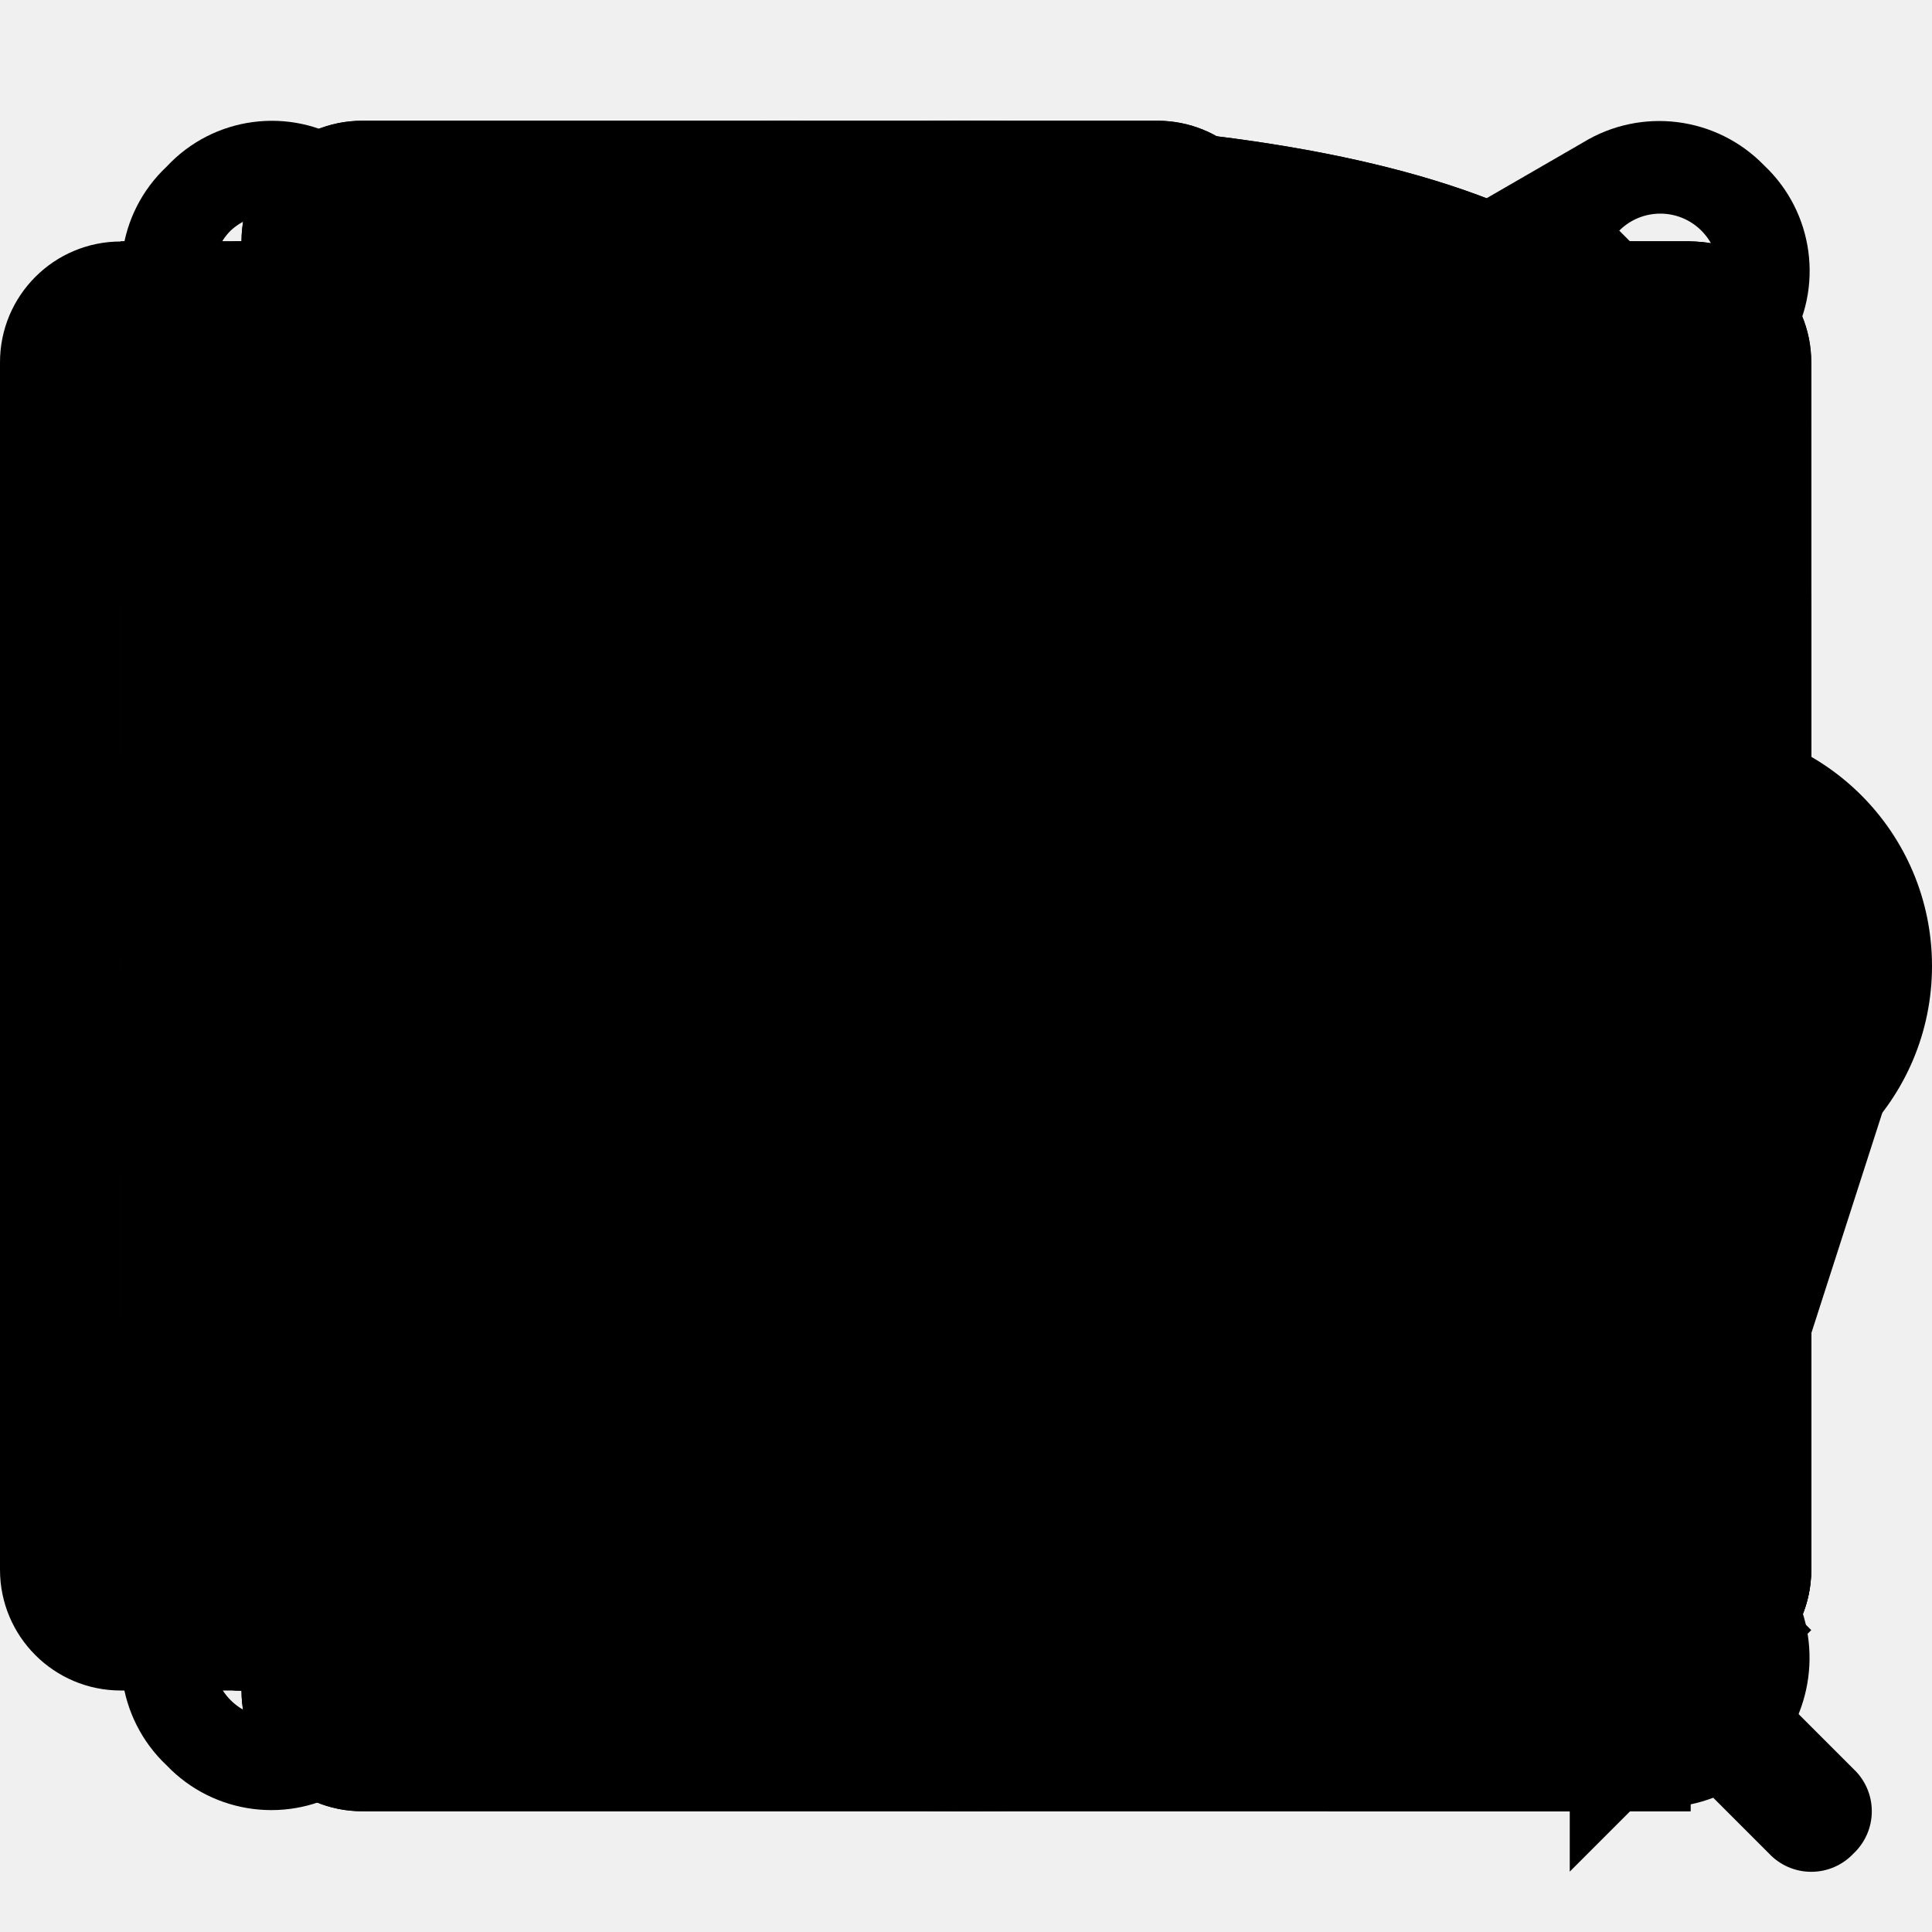
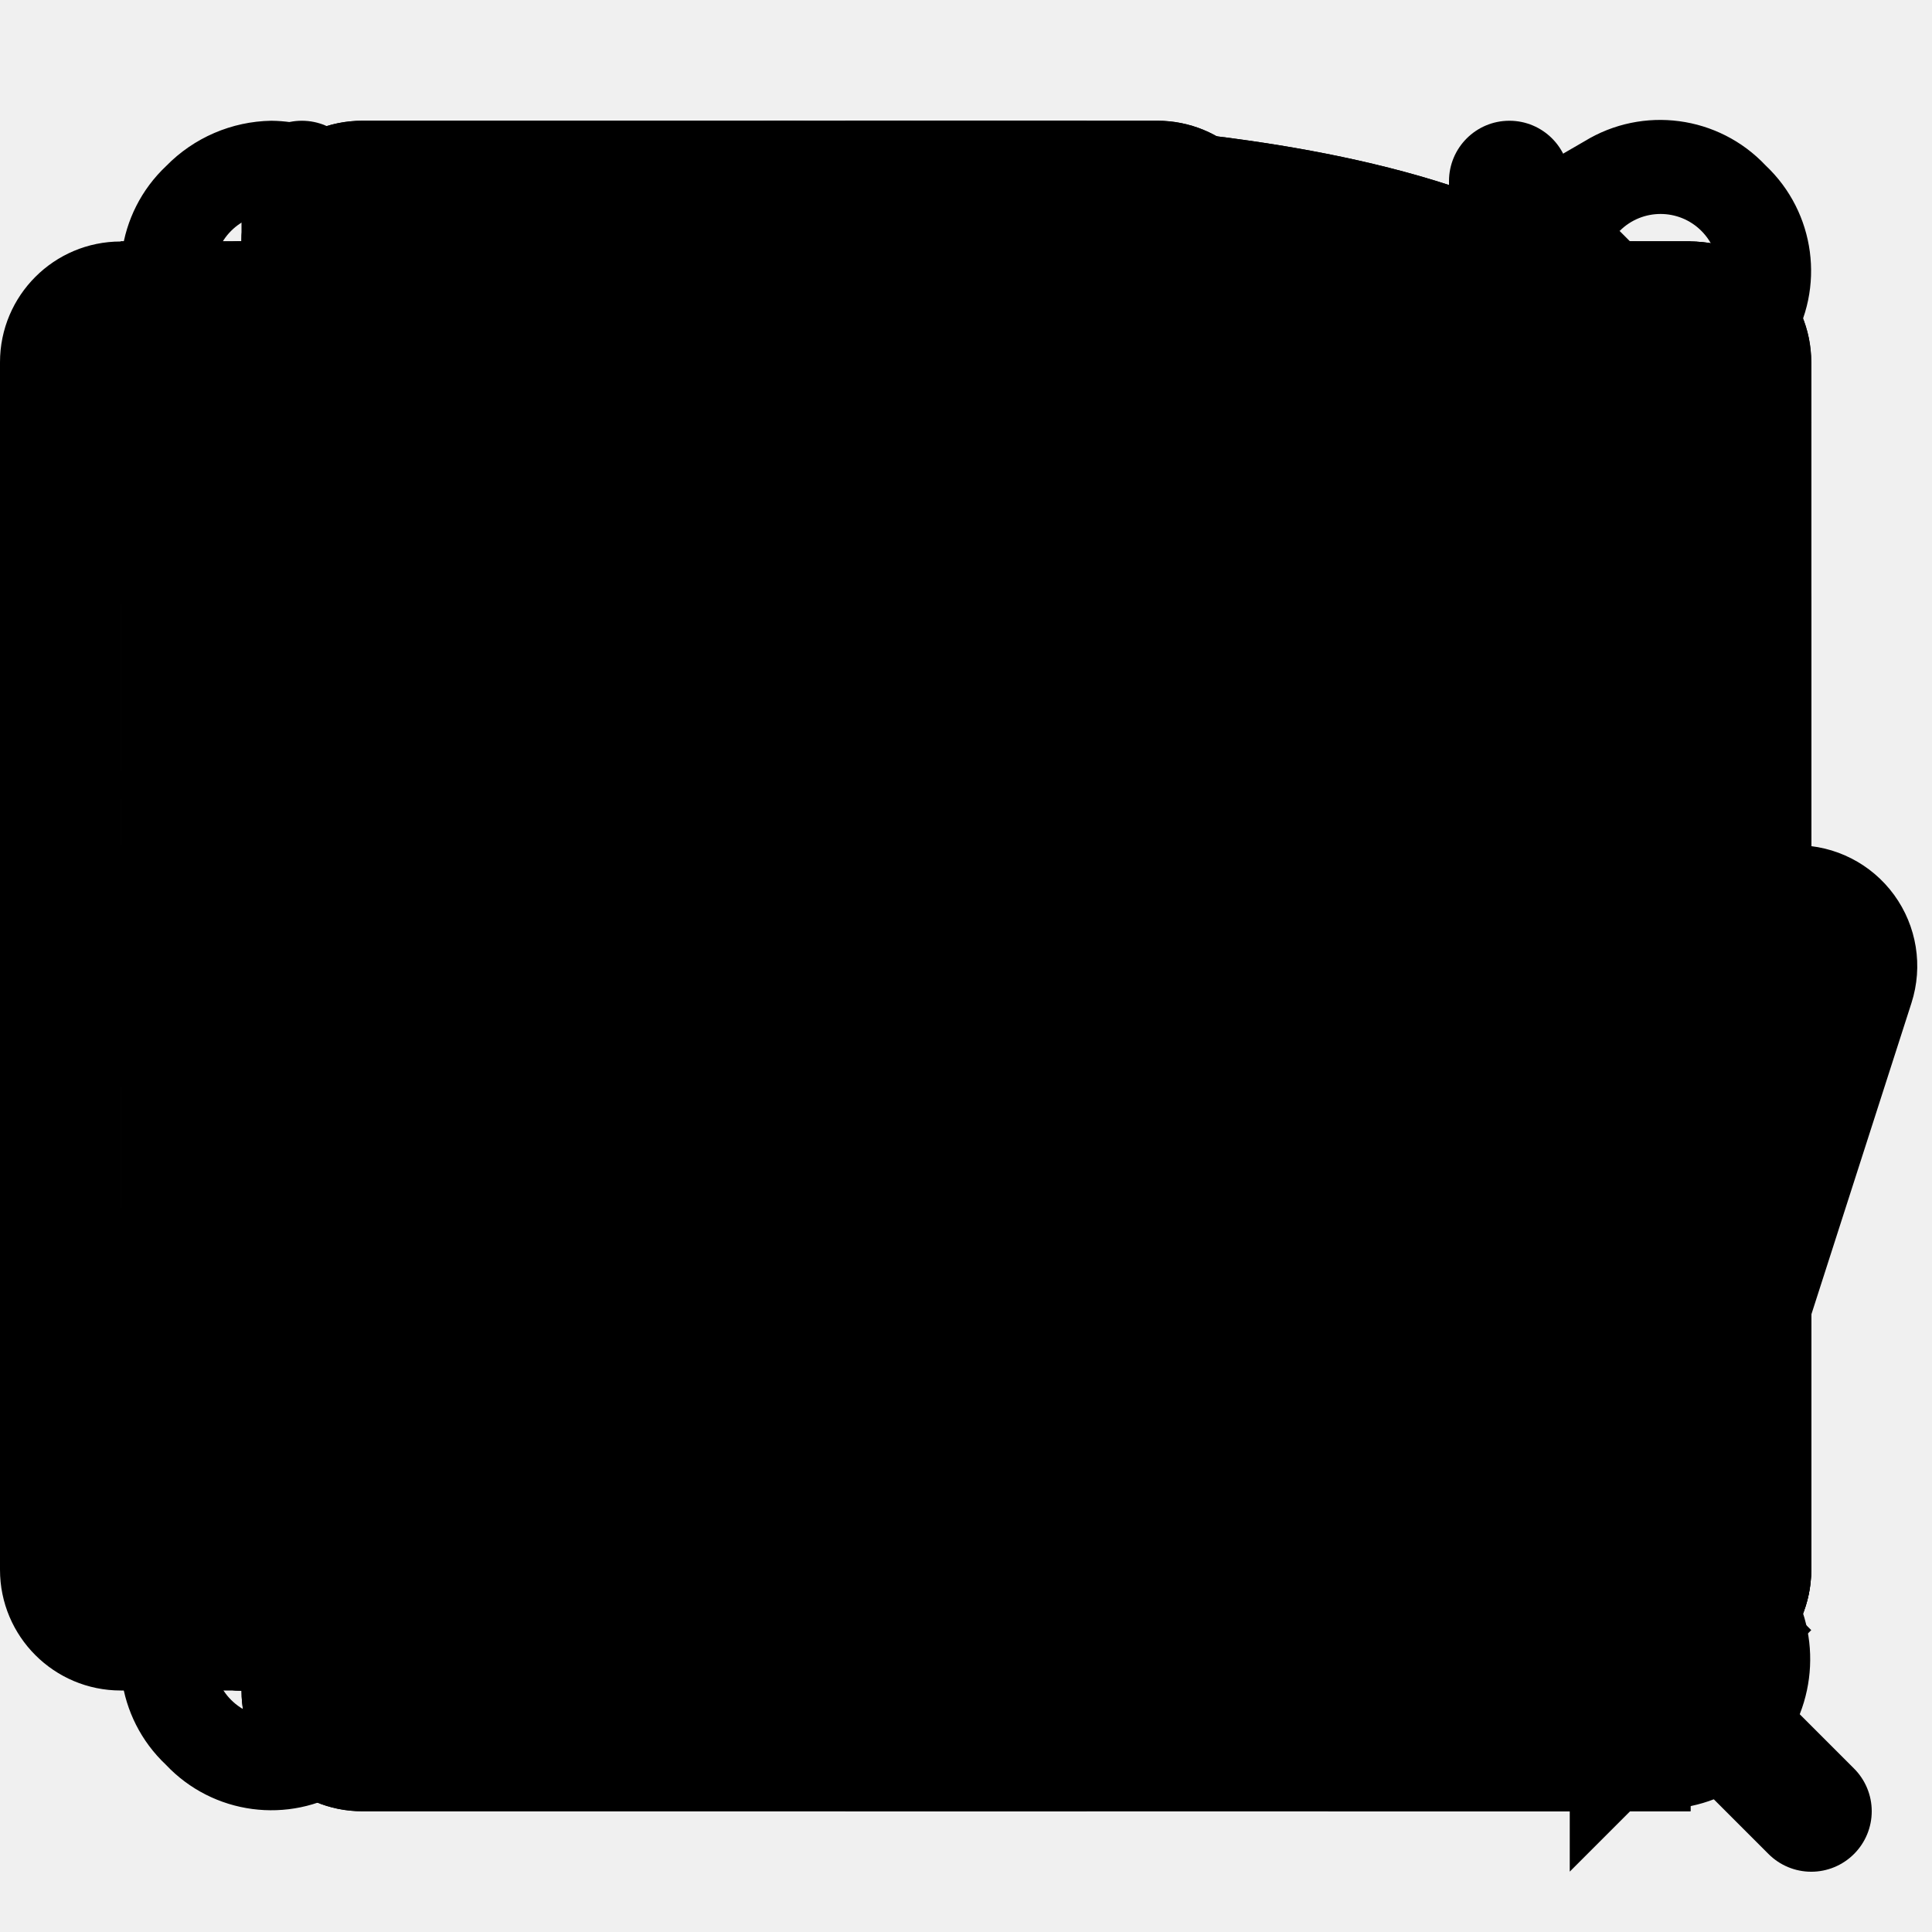
<svg xmlns="http://www.w3.org/2000/svg" viewBox="0 0 16 16">
  <g id="icn">
    <rect width="16" height="16" fill="none" />
  </g>
  <g id="icn-menu">
    <path d="M14.5,8a.5.5,0,0,1-.5.5H2a.5.5,0,0,1,0-1H14A.5.5,0,0,1,14.5,8ZM2,3H14a.5.5,0,0,0,0-1H2A.5.5,0,0,0,2,3ZM14,13H2a.5.5,0,0,0,0,1H14a.5.5,0,0,0,0-1Z" transform="translate(0 0)" />
  </g>
  <g id="icn-dbt">
-     <path d="M12.6,9.26h0L10.9,6.33a3.48,3.48,0,0,0-.53-.7h0A3.35,3.35,0,0,0,8,4.65a3.76,3.76,0,0,0-.82.11A4,4,0,0,1,12,6.53l.38.66a2.4,2.4,0,0,1,.21-.46l2.22-3.86a1.2,1.2,0,0,0-.2-1.5,1.21,1.21,0,0,0-1.5-.19h0L9.27,3.4a2.51,2.51,0,0,1-2.54,0L2.88,1.18a1.19,1.19,0,0,0-1.5.2,1.19,1.19,0,0,0-.2,1.49L3.4,6.73a2.49,2.49,0,0,1,0,2.53L1.18,13.12a1.2,1.2,0,0,0,.2,1.5,1.2,1.2,0,0,0,1.5.19l3.85-2.22a2.29,2.29,0,0,1,.46-.2L6.54,12a3.89,3.89,0,0,1-1.46-1.47,4.12,4.12,0,0,1-.29-3.37,3.47,3.47,0,0,0,.33,2.51,3.13,3.13,0,0,0,1.21,1.21l2.94,1.7h0l3.85,2.22a1.24,1.24,0,0,0,1.7-1.69Zm.81-7.35a.48.48,0,0,1,.68.68.5.5,0,0,1-.68,0A.48.48,0,0,1,13.41,1.91ZM2.59,2.59a.48.48,0,0,1-.68-.68.5.5,0,0,1,.68,0A.48.48,0,0,1,2.59,2.59Zm0,11.49a.48.48,0,0,1-.68,0,.48.48,0,0,1,.68-.68A.48.48,0,0,1,2.59,14.08Zm6.83-5.9a1,1,0,0,0-.27-.48A1,1,0,0,0,7.7,9.14a1,1,0,0,0,.49.27A1.39,1.39,0,0,1,7,9a1.43,1.43,0,1,1,2.43-.83Zm4.67,5.9a.48.48,0,0,1-.68-.68.48.48,0,0,1,.68.68Z" transform="translate(0 0)" />
+     <path d="M12.6,9.265l0,0L10.9,6.325a3.31,3.31,0,0,0-.529-.7h0a3.264,3.264,0,0,0-3.184-.867,4.022,4.022,0,0,1,4.194.938,3.977,3.977,0,0,1,.635.833l.38.657a2.488,2.488,0,0,1,.2-.465l2.226-3.851a1.2,1.2,0,0,0-.2-1.5,1.2,1.2,0,0,0-1.5-.2h0L9.27,3.4a2.539,2.539,0,0,1-2.54,0L2.877,1.178A1.253,1.253,0,0,0,2.247,1a1.247,1.247,0,0,0-.871.375,1.2,1.2,0,0,0-.2,1.5L3.4,6.726a2.542,2.542,0,0,1,0,2.539l-2.226,3.85a1.2,1.2,0,0,0,.2,1.5,1.2,1.2,0,0,0,1.5.2L6.73,12.588a2.455,2.455,0,0,1,.465-.2l-.657-.379a3.857,3.857,0,0,1-1.462-1.467,4.118,4.118,0,0,1-.288-3.368,3.453,3.453,0,0,0,.33,2.507A3.141,3.141,0,0,0,6.329,10.89l2.94,1.7h0l3.853,2.224a1.243,1.243,0,0,0,1.7-1.7Zm.814-7.353a.478.478,0,1,1,0,.676A.48.48,0,0,1,13.41,1.912ZM2.59,2.588a.478.478,0,1,1,0-.676A.479.479,0,0,1,2.59,2.588Zm0,11.49a.478.478,0,1,1,0-.676A.479.479,0,0,1,2.59,14.078Zm6.827-5.9a1.022,1.022,0,1,0-1.231,1.23,1.433,1.433,0,1,1,1.231-1.23Zm4.67,5.9a.478.478,0,1,1,0-.676A.479.479,0,0,1,14.087,14.078Z" transform="translate(0 0)" />
  </g>
  <g id="icn-doc-on">
-     <path d="M13.71,4.71,10.29,1.29A1,1,0,0,0,9.59,1H3A1,1,0,0,0,2,2V14a1,1,0,0,0,1,1H13a1,1,0,0,0,1-1V5.41A1,1,0,0,0,13.71,4.71ZM5,4H9V5H5Zm6,8H5V11h6Zm0-2H5V9h6Zm0-2H5V7h6Z" transform="translate(0 0)" />
+     <path d="M13.707,4.707,10.293,1.293A1,1,0,0,0,9.586,1H3A1,1,0,0,0,2,2V14a1,1,0,0,0,1,1H13a1,1,0,0,0,1-1V5.414A1,1,0,0,0,13.707,4.707ZM5,4H9V5H5Zm6,8H5V11h6Zm0-2H5V9h6Zm0-2H5V7h6Z" transform="translate(0 0)" />
  </g>
  <g id="icn-doc">
-     <path d="M9.59,2h0L13,5.41V14H3V2H9.59m0-1H3A1,1,0,0,0,2,2V14a1,1,0,0,0,1,1H13a1,1,0,0,0,1-1V5.41a1,1,0,0,0-.29-.7L10.29,1.29A1,1,0,0,0,9.59,1Z" transform="translate(0 0)" />
+     <path d="M9.586,2h0L13,5.414V14H3V2H9.586m0-1H3A1,1,0,0,0,2,2V14a1,1,0,0,0,1,1H13a1,1,0,0,0,1-1V5.414a1,1,0,0,0-.293-.707L10.293,1.293A1,1,0,0,0,9.586,1Z" transform="translate(0 0)" />
    <rect x="5" y="11" width="6" height="1" fill="#fff" />
    <polygon points="11 11 5 11 5 12 11 12 11 11 11 11" />
    <rect x="5" y="9" width="6" height="1" fill="#fff" />
    <polygon points="11 9 5 9 5 10 11 10 11 9 11 9" />
    <rect x="5" y="7" width="6" height="1" fill="#fff" />
    <polygon points="11 7 5 7 5 8 11 8 11 7 11 7" />
    <rect x="5" y="4" width="4" height="1" fill="#fff" />
    <polygon points="9 4 5 4 5 5 9 5 9 4 9 4" />
  </g>
  <g id="icn-down">
-     <path d="M8,10.5a.47.47,0,0,1-.35-.15l-3-3a.49.49,0,0,1,.7-.7L8,9.29l2.65-2.64a.49.49,0,0,1,.7.7l-3,3A.47.47,0,0,1,8,10.5Z" transform="translate(0 0)" />
+     <path d="M8,10.5a.5.5,0,0,1-.354-.146l-3-3a.5.5,0,0,1,.708-.708L8,9.293l2.646-2.647a.5.5,0,0,1,.708.708l-3,3A.5.5,0,0,1,8,10.5Z" transform="translate(0 0)" />
+   </g>
+   <g id="icn-chevrons-down">
+     <path d="M4,8.5a.5.5,0,0,1,.354.146L8,12.293l3.646-3.647a.5.5,0,0,1,.708.708l-4,4a.5.5,0,0,1-.708,0l-4-4A.5.5,0,0,1,4,8.5Z" transform="translate(0 0)" />
+     <path d="M4,3.5a.5.5,0,0,1,.354.146L8,7.293l3.646-3.647a.5.5,0,0,1,.708.708l-4,4a.5.5,0,0,1-.708,0l-4-4A.5.5,0,0,1,4,3.5Z" transform="translate(0 0)" />
  </g>
  <g id="icn-up">
-     <path d="M11,9.5a.47.47,0,0,1-.35-.15L8,6.71,5.35,9.35a.49.49,0,0,1-.7-.7l3-3a.48.48,0,0,1,.7,0l3,3a.48.48,0,0,1,0,.7A.47.47,0,0,1,11,9.5Z" transform="translate(0 0)" />
+     <path d="M11,9.5a.5.5,0,0,1-.354-.146L8,6.707,5.354,9.354a.5.5,0,0,1-.708-.708l3-3a.5.5,0,0,1,.708,0l3,3A.5.5,0,0,1,11,9.5Z" transform="translate(0 0)" />
+   </g>
+   <g id="icn-chevrons-up">
+     <path d="M12,7.5a.5.5,0,0,1-.354-.146L8,3.707,4.354,7.354a.5.5,0,0,1-.708-.708l4-4a.5.5,0,0,1,.708,0l4,4A.5.5,0,0,1,12,7.5Z" transform="translate(0 0)" />
+     <path d="M12,12.5a.5.5,0,0,1-.354-.146L8,8.707,4.354,12.354a.5.5,0,0,1-.708-.708l4-4a.5.5,0,0,1,.708,0l4,4A.5.5,0,0,1,12,12.5Z" transform="translate(0 0)" />
+     <rect width="16" height="16" fill="none" />
  </g>
  <g id="icn-left">
-     <path d="M9.5,5a.47.47,0,0,1-.15.35L6.71,8l2.64,2.65a.49.49,0,0,1-.7.7l-3-3a.48.48,0,0,1,0-.7l3-3a.48.48,0,0,1,.7,0A.47.47,0,0,1,9.5,5Z" transform="translate(0 0)" />
+     <path d="M9.5,5a.5.5,0,0,1-.146.354L6.707,8l2.647,2.646a.5.5,0,0,1-.708.708l-3-3a.5.5,0,0,1,0-.708l3-3A.5.5,0,0,1,9.5,5Z" transform="translate(0 0)" />
+   </g>
+   <g id="icn-chevrons-left">
+     <path d="M7.5,4a.5.5,0,0,1-.146.354L3.707,8l3.647,3.646a.5.5,0,1,1-.708.708l-4-4a.5.5,0,0,1,0-.708l4-4A.5.5,0,0,1,7.5,4Z" transform="translate(0 0)" />
+     <path d="M12.5,4a.5.5,0,0,1-.146.354L8.707,8l3.647,3.646a.5.5,0,0,1-.708.708l-4-4a.5.5,0,0,1,0-.708l4-4A.5.5,0,0,1,12.5,4Z" transform="translate(0 0)" />
  </g>
  <g id="icn-right">
-     <path d="M10.5,8a.47.47,0,0,1-.15.35l-3,3a.49.49,0,0,1-.7-.7L9.29,8,6.65,5.35a.49.49,0,0,1,.7-.7l3,3A.47.47,0,0,1,10.5,8Z" transform="translate(0 0)" />
+     <path d="M10.5,8a.5.5,0,0,1-.146.354l-3,3a.5.5,0,0,1-.708-.708L9.293,8,6.646,5.354a.5.5,0,0,1,.708-.708l3,3A.5.5,0,0,1,10.5,8Z" transform="translate(0 0)" />
+   </g>
+   <g id="icn-chevrons-right">
+     <path d="M8.5,12a.5.5,0,0,1,.146-.354L12.293,8,8.646,4.354a.5.5,0,0,1,.708-.708l4,4a.5.5,0,0,1,0,.708l-4,4A.5.5,0,0,1,8.5,12Z" transform="translate(0 0)" />
+     <path d="M3.5,12a.5.5,0,0,1,.146-.354L7.293,8,3.646,4.354a.5.5,0,0,1,.708-.708l4,4a.5.5,0,0,1,0,.708l-4,4A.5.5,0,0,1,3.5,12Z" transform="translate(0 0)" />
  </g>
  <g id="icn-dir">
-     <path d="M14,4H8.41a1,1,0,0,1-.7-.29L6.29,2.29A1,1,0,0,0,5.59,2H2A1,1,0,0,0,1,3V13a1,1,0,0,0,1,1H14a1,1,0,0,0,1-1V5A1,1,0,0,0,14,4ZM2,3H5.59l1,1H2ZM14,13H2V5H14Z" transform="translate(0 0)" />
+     <path d="M14,4H8.414a1,1,0,0,1-.707-.293L6.293,2.293A1,1,0,0,0,5.586,2H2A1,1,0,0,0,1,3V13a1,1,0,0,0,1,1H14a1,1,0,0,0,1-1V5A1,1,0,0,0,14,4ZM2,3H5.586l1,1H2ZM14,13H2V5H14Z" transform="translate(0 0)" />
  </g>
  <g id="icn-tree">
    <path d="M14,5V2H11V3H4V2H1V5H4V4H7V14h4v1h3V12H11v1H8V9h3v1h3V7H11V8H8V4h3V5ZM3,4H2V3H3Zm9,9h1v1H12Zm0-5h1V9H12Zm0-5h1V4H12Z" transform="translate(0 0)" />
  </g>
  <g id="icn-tree-on">
    <path d="M14,5V2H11V3H4V2H1V5H4V4H7V14h4v1h3V12H11v1H8V9h3v1h3V7H11V8H8V4h3V5Z" transform="translate(0 0)" />
  </g>
  <g id="icn-dir-on">
-     <path d="M14.88,7H14V5a1,1,0,0,0-1-1H7.41a1,1,0,0,1-.7-.29L5.29,2.29A1,1,0,0,0,4.59,2H1A1,1,0,0,0,0,3V13a1,1,0,0,0,1,1H13.27a1,1,0,0,0,1-.69l1.61-5A1,1,0,0,0,14.88,7ZM4.59,3,6,4.41A2,2,0,0,0,7.41,5H13V7H3a1,1,0,0,0-1,.69l-1,3.2V3Z" transform="translate(0 0)" />
+     <path d="M14.878,7H14V5a1,1,0,0,0-1-1H7.414a1,1,0,0,1-.707-.293L5.293,2.293A1,1,0,0,0,4.586,2H1A1,1,0,0,0,0,3V13a1,1,0,0,0,1,1H13.271a1,1,0,0,0,.952-.694l1.607-5A1,1,0,0,0,14.878,7ZM4.586,3,6,4.414A1.986,1.986,0,0,0,7.414,5H13V7H2.979a1,1,0,0,0-.952.694L1,10.889V3Z" transform="translate(0 0)" />
  </g>
  <g id="icn-db-on">
-     <path d="M8,1C7,1,2,1.12,2,3.5v9C2,14.88,7,15,8,15s6-.12,6-2.5v-9C14,1.12,9,1,8,1Zm5,10.48c0,.83-2.24,1.5-5,1.5s-5-.67-5-1.5V11c1.51.91,4.28,1,5,1s3.49-.07,5-1Zm0-3c0,.83-2.24,1.5-5,1.5S3,9.33,3,8.5V8c1.51.91,4.28,1,5,1s3.49-.07,5-1Zm0-3C13,6.33,10.76,7,8,7S3,6.33,3,5.5V5c1.51.91,4.28,1,5,1s3.49-.07,5-1Z" transform="translate(0 0)" />
+     <path d="M8,1C7,1,2,1.121,2,3.5v9C2,14.879,7,15,8,15s6-.121,6-2.5v-9C14,1.121,9,1,8,1Zm5,10.482c0,.828-2.239,1.5-5,1.5s-5-.672-5-1.5V11c1.511.915,4.281.982,5,.982s3.489-.067,5-.982ZM13,8.5c0,.828-2.239,1.5-5,1.5S3,9.328,3,8.5V8.018C4.511,8.933,7.281,9,8,9s3.489-.067,5-.982Zm0-3C13,6.328,10.761,7,8,7S3,6.328,3,5.5V5.018C4.511,5.933,7.281,6,8,6s3.489-.067,5-.982Z" transform="translate(0 0)" />
  </g>
  <g id="icn-db">
-     <path d="M8,1C7,1,2,1.12,2,3.5v9C2,14.88,7,15,8,15s6-.12,6-2.5v-9C14,1.12,9,1,8,1ZM3,8c1.51.91,4.28,1,5,1s3.49-.07,5-1V9.5c0,.83-2.24,1.5-5,1.5s-5-.67-5-1.5ZM8,8C5.24,8,3,7.33,3,6.5V5c1.51.91,4.28,1,5,1s3.49-.07,5-1V6.5C13,7.33,10.76,8,8,8ZM8,2c2.76,0,5,.67,5,1.5S10.76,5,8,5,3,4.33,3,3.5,5.24,2,8,2ZM8,14c-2.76,0-5-.67-5-1.5V11c1.51.91,4.28,1,5,1s3.49-.07,5-1V12.5C13,13.33,10.76,14,8,14Z" transform="translate(0 0)" />
+     <path d="M8,1C7,1,2,1.121,2,3.5v9C2,14.879,7,15,8,15s6-.121,6-2.5v-9C14,1.121,9,1,8,1ZM3,8.018C4.511,8.933,7.281,9,8,9s3.489-.067,5-.982V9.5c0,.828-2.239,1.5-5,1.5s-5-.672-5-1.5ZM8,8C5.239,8,3,7.328,3,6.5V5.018C4.511,5.933,7.281,6,8,6s3.489-.067,5-.982V6.5C13,7.328,10.761,8,8,8ZM8,2c2.761,0,5,.672,5,1.5S10.761,5,8,5,3,4.328,3,3.5,5.239,2,8,2ZM8,14c-2.761,0-5-.672-5-1.5V11.018C4.511,11.933,7.281,12,8,12s3.489-.067,5-.982V12.5C13,13.328,10.761,14,8,14Z" transform="translate(0 0)" />
  </g>
  <g id="icn-close">
-     <path d="M12.35,11.65a.48.48,0,0,1,0,.7.48.48,0,0,1-.7,0L8,8.71,4.35,12.35a.48.48,0,0,1-.7,0,.48.48,0,0,1,0-.7L7.29,8,3.65,4.35a.49.49,0,0,1,.7-.7L8,7.29l3.65-3.64a.49.49,0,0,1,.7.7L8.71,8Z" transform="translate(0 0)" />
+     <path d="M11.442,10.558a.625.625,0,0,1-.884.884L8,8.884,5.442,11.442a.625.625,0,0,1-.884-.884L7.116,8,4.558,5.442a.625.625,0,0,1,.884-.884L8,7.116l2.558-2.558a.625.625,0,0,1,.884.884L8.884,8Z" transform="translate(0 0)" />
+   </g>
+   <g id="icn-plus">
+     <path d="M14,7.5a.5.5,0,0,1-.5.5H8v5.5a.5.5,0,0,1-1,0V8H1.5a.5.5,0,0,1,0-1H7V1.5a.5.5,0,0,1,1,0V7h5.5A.5.5,0,0,1,14,7.5Z" transform="translate(0 0)" />
+   </g>
+   <g id="icn-sliders">
+     <path d="M8,5.5v8a.5.5,0,0,1-1,0v-8a.5.5,0,0,1,1,0ZM2.5,12a.5.5,0,0,0-.5.5v1a.5.5,0,0,0,1,0v-1A.5.5,0,0,0,2.5,12Zm10-2a.5.5,0,0,0-.5.5v3a.5.5,0,0,0,1,0v-3A.5.5,0,0,0,12.5,10Zm-8,0H3V1.5a.5.5,0,0,0-1,0V10H.5a.5.5,0,0,0,0,1h4a.5.5,0,0,0,0-1Zm5-7H8V1.5a.5.5,0,0,0-1,0V3H5.5a.5.5,0,0,0,0,1h4a.5.5,0,0,0,0-1Zm5,5H13V1.5a.5.5,0,0,0-1,0V8H10.5a.5.5,0,0,0,0,1h4a.5.5,0,0,0,0-1Z" transform="translate(0 0)" />
  </g>
  <g id="icn-search">
-     <path d="M6.5,1A5.5,5.5,0,1,0,12,6.5,5.5,5.5,0,0,0,6.5,1Zm0,10A4.5,4.5,0,1,1,11,6.5,4.51,4.51,0,0,1,6.5,11Zm8.85,4.35a.48.48,0,0,1-.7,0l-3-3a.49.49,0,0,1,.7-.7l3,3A.48.48,0,0,1,15.35,15.35Z" transform="translate(0 0)" />
+     <path d="M6.5,1A5.5,5.5,0,1,0,12,6.5,5.5,5.5,0,0,0,6.5,1Zm0,10A4.5,4.5,0,1,1,11,6.5,4.505,4.505,0,0,1,6.5,11Zm8.854,4.354a.5.5,0,0,1-.708,0l-3-3a.5.5,0,0,1,.708-.708l3,3A.5.5,0,0,1,15.354,15.354Z" transform="translate(0 0)" />
  </g>
  <g id="icn-more">
-     <path d="M8,6a2,2,0,1,0,2,2A2,2,0,0,0,8,6ZM8,9A1,1,0,1,1,9,8,1,1,0,0,1,8,9ZM2,6A2,2,0,1,0,4,8,2,2,0,0,0,2,6ZM2,9A1,1,0,1,1,3,8,1,1,0,0,1,2,9ZM14,6a2,2,0,1,0,2,2A2,2,0,0,0,14,6Zm0,3a1,1,0,1,1,1-1A1,1,0,0,1,14,9Z" transform="translate(0 0)" />
+     <rect x="1" y="7" width="2" height="2" transform="translate(-6 10) rotate(-90)" />
+     <rect x="7" y="7" width="2" height="2" transform="translate(0 16) rotate(-90)" />
+     <rect x="13" y="7" width="2" height="2" transform="translate(6 22) rotate(-90)" />
+   </g>
+   <g id="icn-kabob">
+     <rect x="7" y="1" width="2" height="2" />
+     <rect x="7" y="7" width="2" height="2" />
+     <rect x="7" y="13" width="2" height="2" />
  </g>
  <g id="icn-flow">
    <path d="M4,3V2H1V5H4V4H7v9a1,1,0,0,0,1,1h5V13H8V9h5V8H8V4h5V3H4ZM3,4H2V3H3Z" transform="translate(0 0)" />
    <polygon points="13 1.5 13 5.5 15 3.5 13 1.5" />
    <polygon points="13 6.5 13 10.5 15 8.5 13 6.5" />
    <polygon points="13 11.5 13 15.5 15 13.5 13 11.5" />
  </g>
  <g id="icn-expand">
    <path d="M6,2.5a.5.5,0,0,1-.5.5H3V5.5a.5.5,0,0,1-1,0v-3A.5.5,0,0,1,2.5,2h3A.5.5,0,0,1,6,2.5ZM13.5,2h-3a.5.5,0,0,0,0,1H13V5.5a.5.5,0,0,0,1,0v-3A.5.5,0,0,0,13.5,2Zm0,8a.5.5,0,0,0-.5.5V13H10.5a.5.5,0,0,0,0,1h3a.5.5,0,0,0,.5-.5v-3A.5.5,0,0,0,13.5,10Zm-8,3H3V10.5a.5.5,0,0,0-1,0v3a.5.5,0,0,0,.5.5h3a.5.5,0,0,0,0-1Z" transform="translate(0 0)" />
  </g>
  <g id="icn-contract">
    <path d="M6,2.5v3a.5.5,0,0,1-.5.5h-3a.5.5,0,0,1,0-1H5V2.5a.5.5,0,0,1,1,0ZM10.5,6h3a.5.5,0,0,0,0-1H11V2.5a.5.5,0,0,0-1,0v3A.5.5,0,0,0,10.5,6Zm3,4h-3a.5.5,0,0,0-.5.5v3a.5.5,0,0,0,1,0V11h2.5a.5.5,0,0,0,0-1Zm-8,0h-3a.5.5,0,0,0,0,1H5v2.5a.5.5,0,0,0,1,0v-3A.5.5,0,0,0,5.5,10Z" transform="translate(0 0)" />
  </g>
  <g id="icn-filter">
    <path d="M14.5,4.5A.5.5,0,0,1,14,5H2A.5.5,0,0,1,2,4H14A.5.5,0,0,1,14.5,4.5ZM12,8H4A.5.5,0,0,0,4,9h8a.5.5,0,0,0,0-1Zm-2,4H6a.5.5,0,0,0,0,1h4a.5.5,0,0,0,0-1Z" transform="translate(0 0)" />
  </g>
  <g id="icn-split-v">
    <path d="M14,2H2A1,1,0,0,0,1,3V13a1,1,0,0,0,1,1H14a1,1,0,0,0,1-1V3A1,1,0,0,0,14,2Zm0,6H2V3H14Z" transform="translate(0 0)" />
  </g>
  <g id="icn-split-h">
    <path d="M14,2H2A1,1,0,0,0,1,3V13a1,1,0,0,0,1,1H14a1,1,0,0,0,1-1V3A1,1,0,0,0,14,2ZM2,13V3H8V13Z" transform="translate(0 0)" />
  </g>
+   <g id="icn-status">
+     <circle cx="8" cy="8" r="4" />
+   </g>
</svg>
